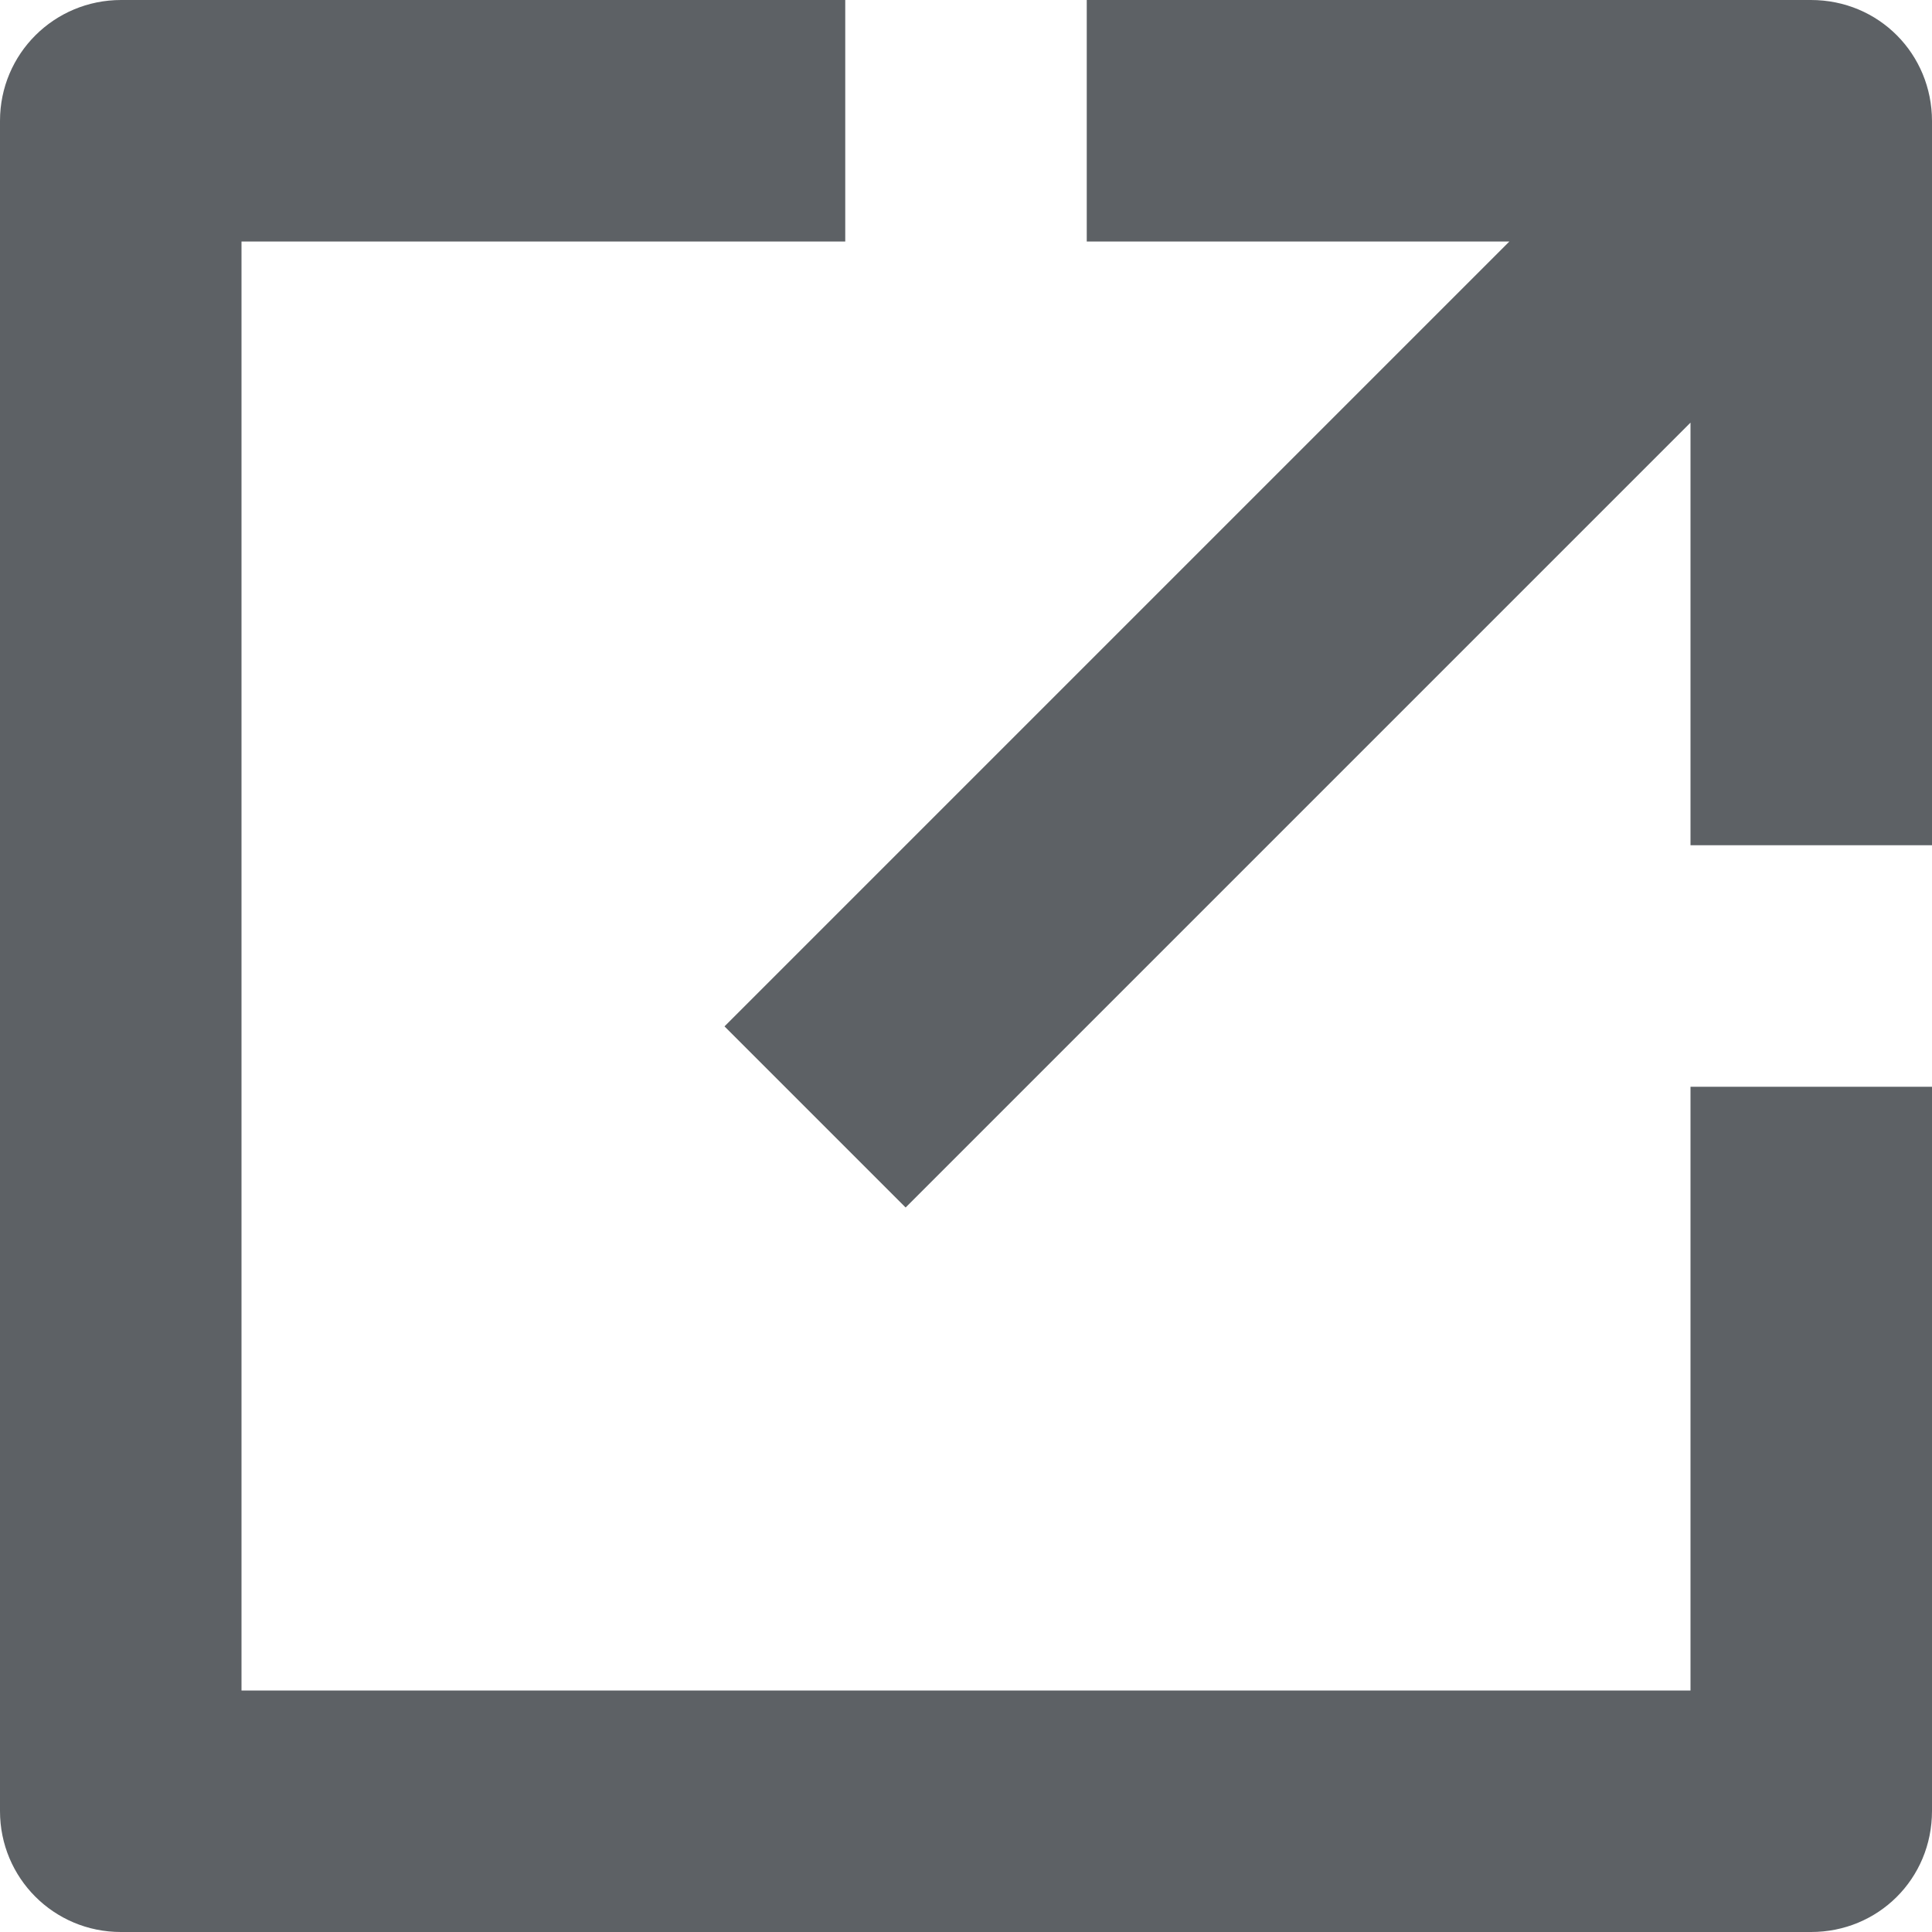
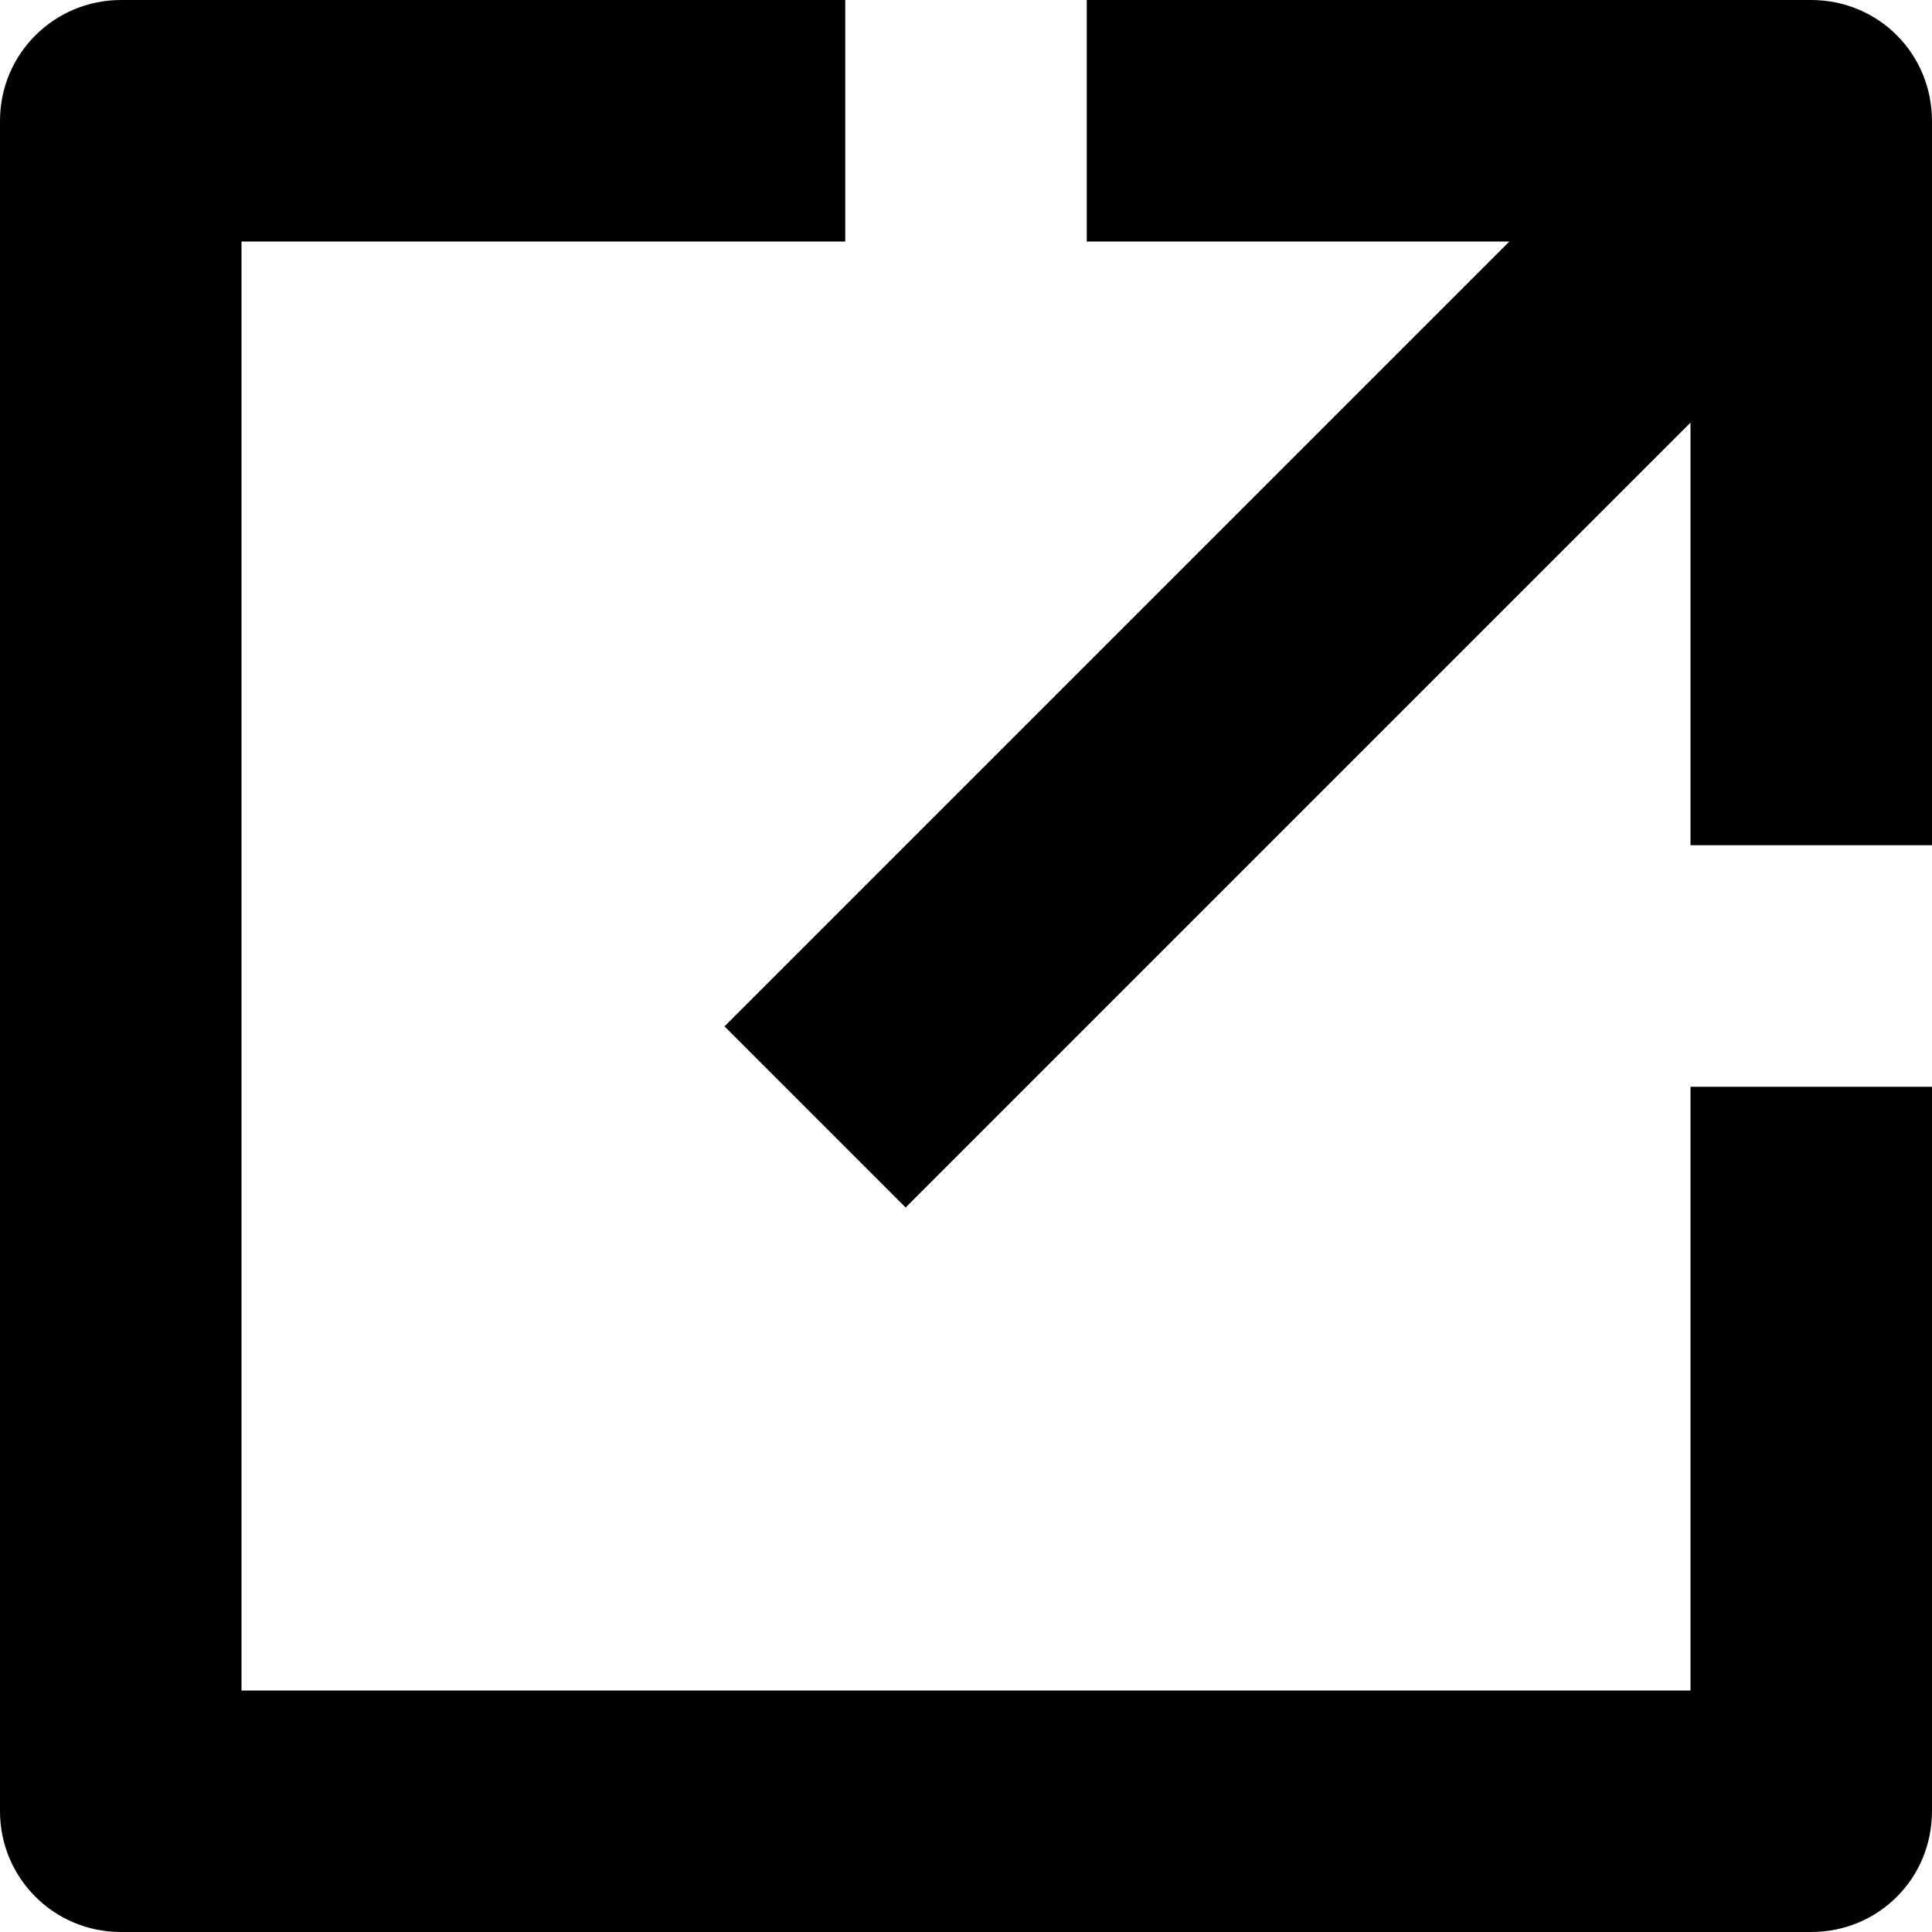
<svg xmlns="http://www.w3.org/2000/svg" width="16" height="16" viewBox="0 0 16 16">
-   <g fill="none" fill-rule="evenodd" transform="translate(-128 -160)">
-     <path fill="#5d6165" d="M137,160 L137,162 L140.5,162 L134,168.5 L135.5,170 L142,163.5 L142,167 L144,167 L144,161.003 C144,160.449 143.562,160 142.997,160 L137,160 Z M135,162 L135,160 L129.003,160 C128.449,160 128,160.445 128,161.001 L128,174.999 C128,175.552 128.445,176 129.001,176 L142.999,176 C143.552,176 144,175.562 144,174.997 L144,169 L142,169 L142,174 L130,174 L130,162 L135,162 Z" />
+   <g fill-rule="evenodd" transform="translate(-128 -160)">
+     <path d="M137,160 L137,162 L140.5,162 L134,168.5 L135.5,170 L142,163.5 L142,167 L144,167 L144,161.003 C144,160.449 143.562,160 142.997,160 L137,160 Z M135,162 L135,160 L129.003,160 C128.449,160 128,160.445 128,161.001 L128,174.999 C128,175.552 128.445,176 129.001,176 L142.999,176 C143.552,176 144,175.562 144,174.997 L144,169 L142,169 L142,174 L130,174 L130,162 L135,162 Z" />
  </g>
</svg>
